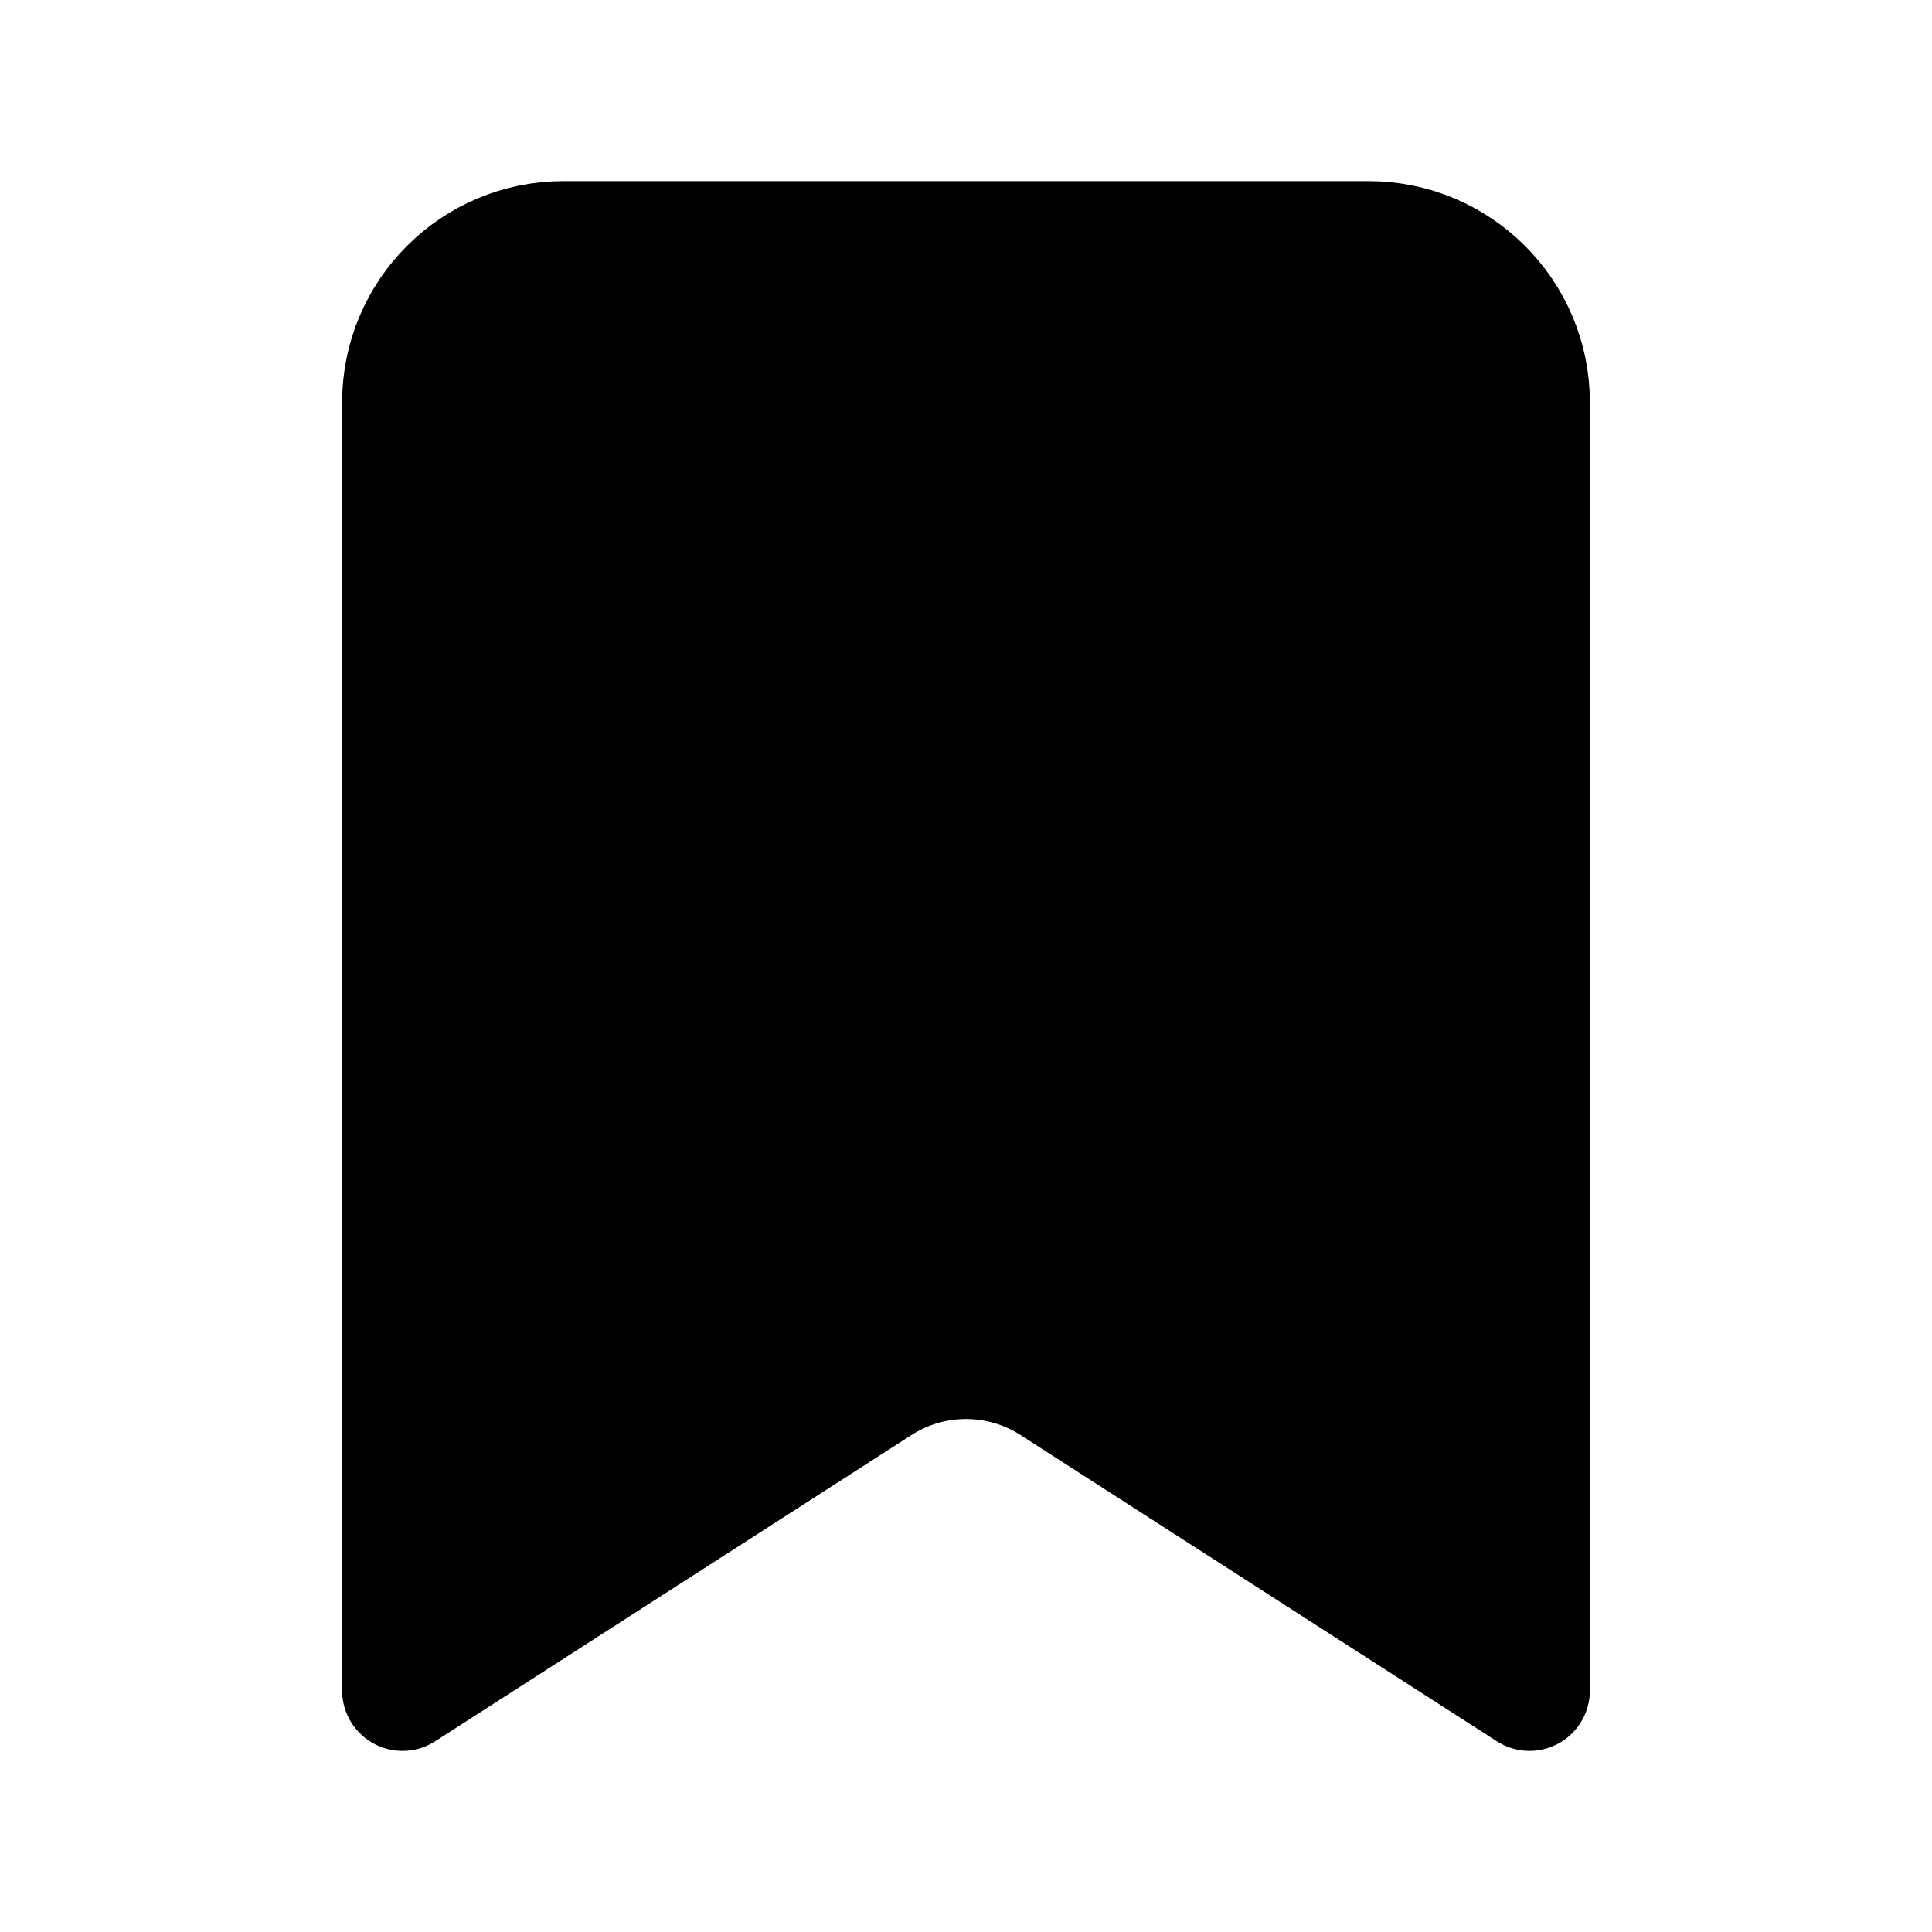
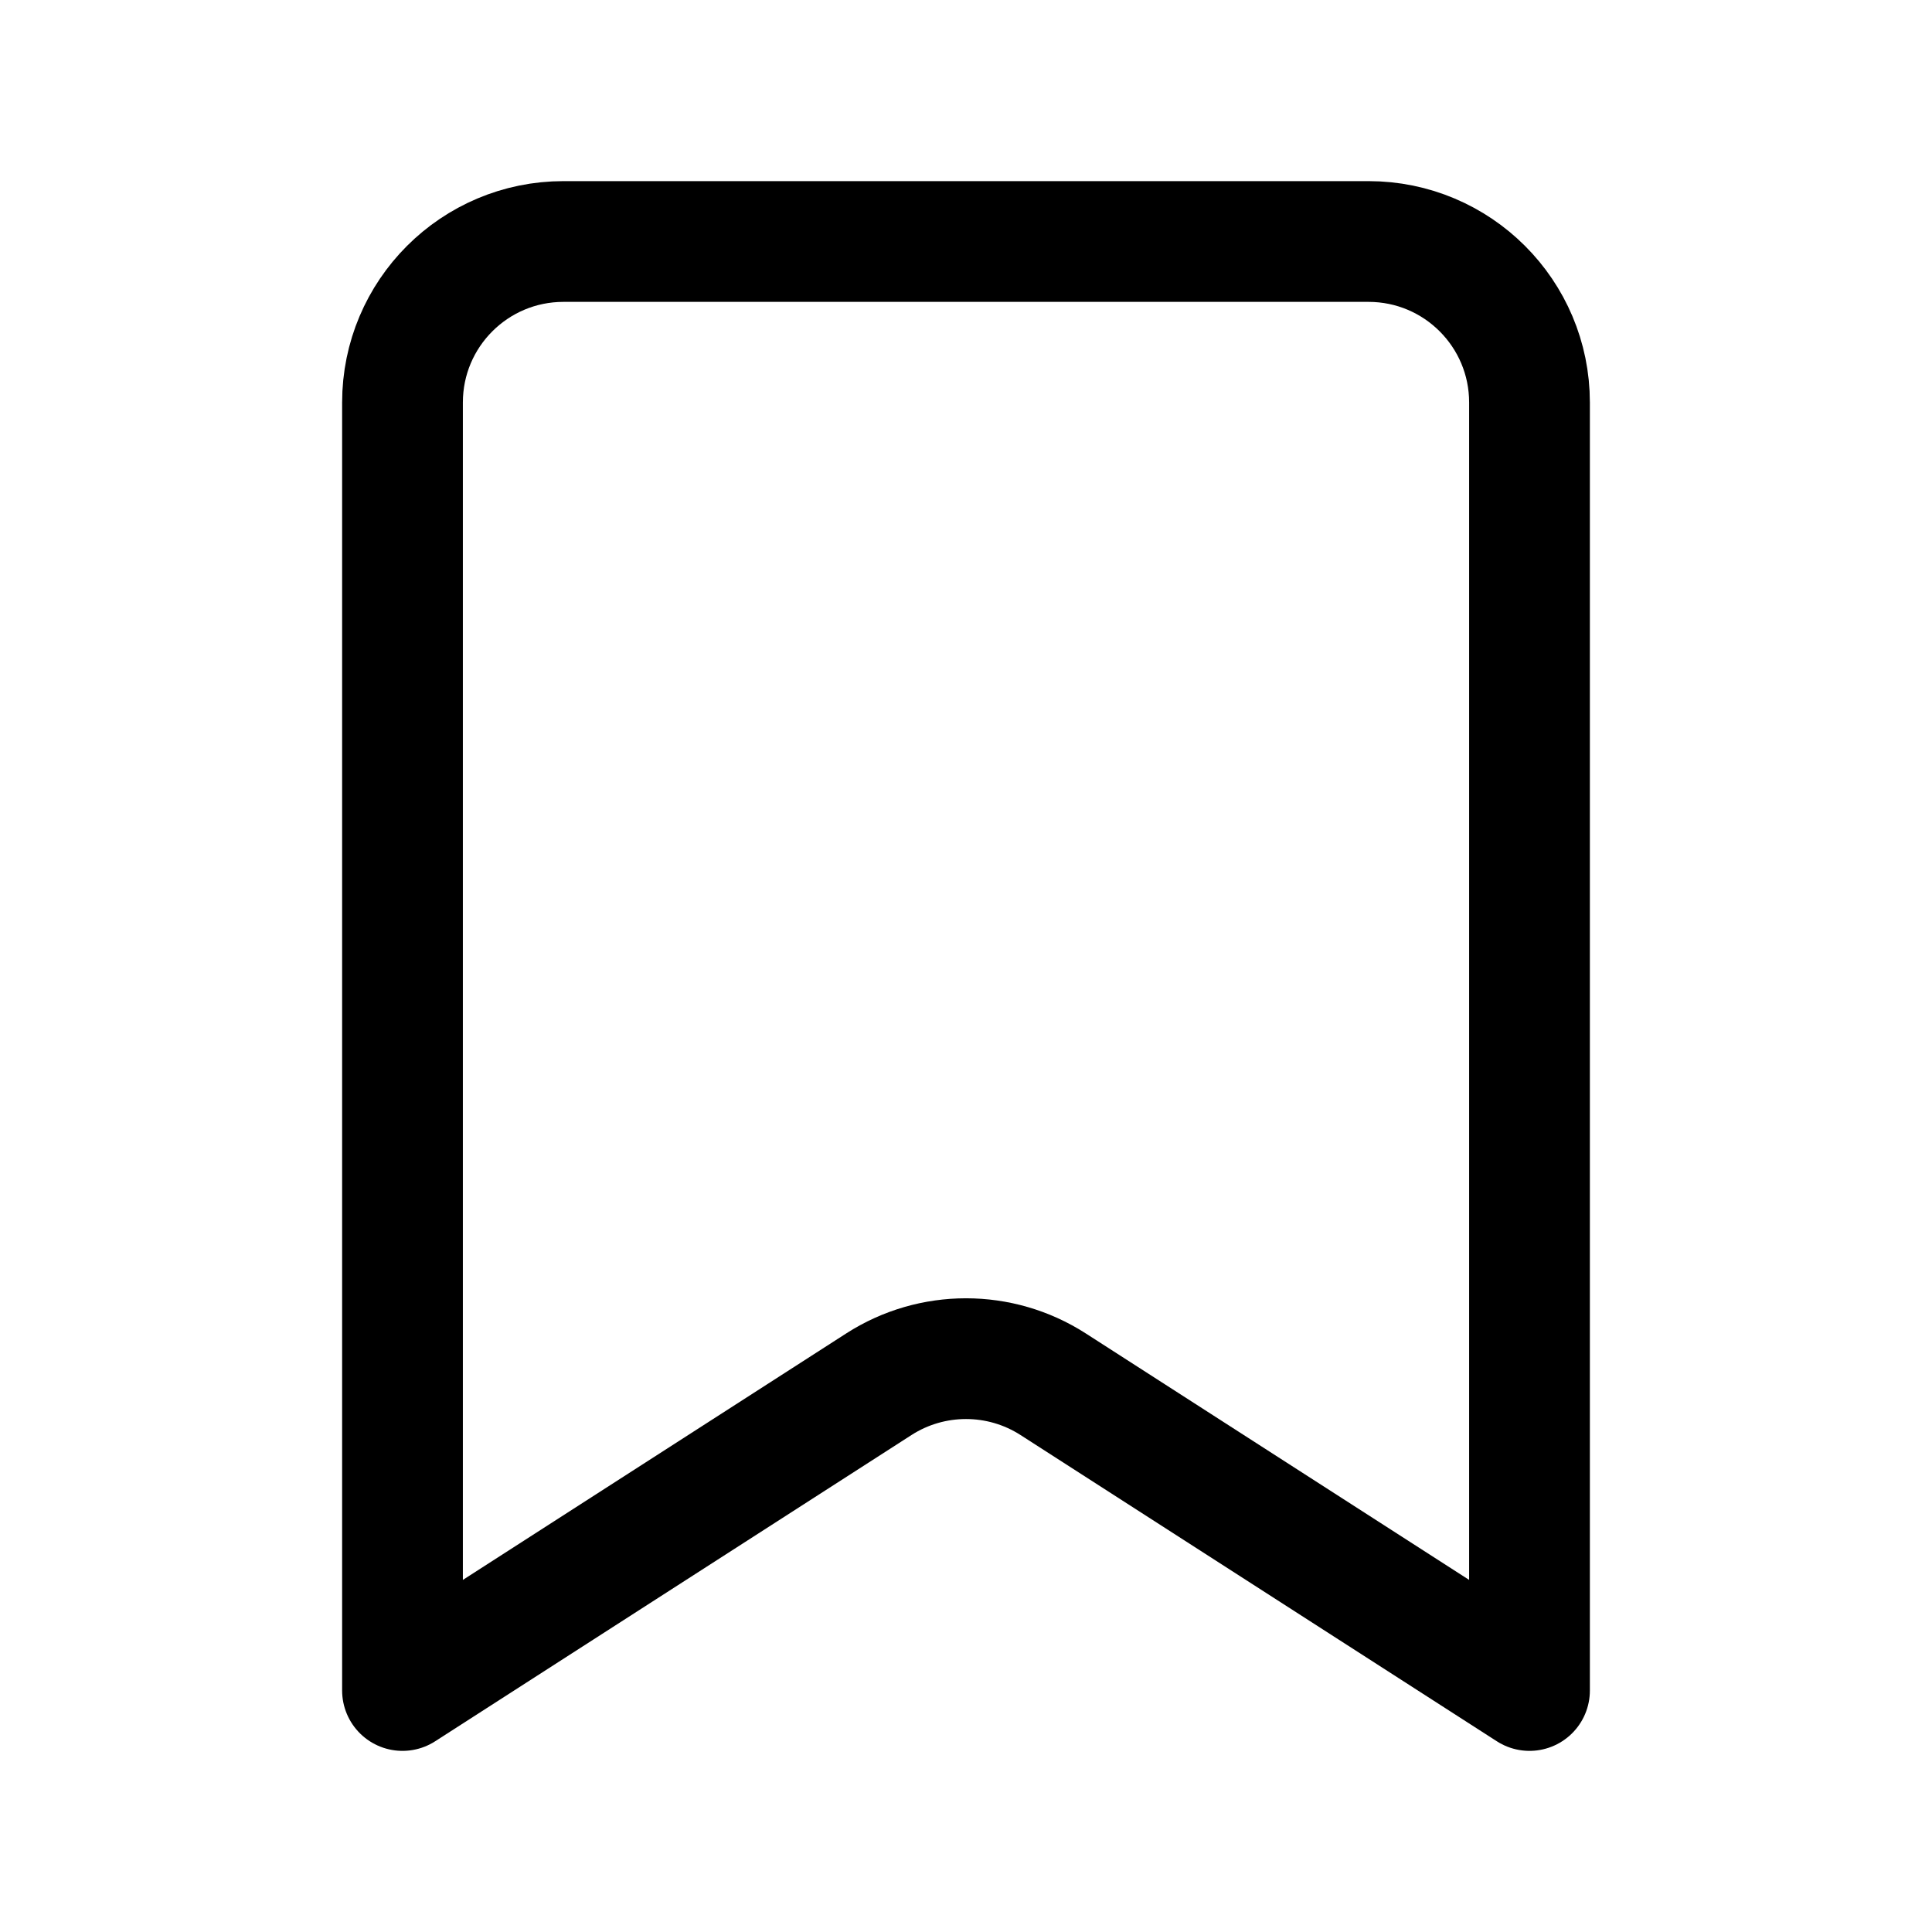
- <svg xmlns="http://www.w3.org/2000/svg" width="24" height="24" viewBox="0 0 24 24" fill="none">
-   <path d="M5 21V5C5 3.895 5.895 3 7 3H17C18.105 3 19 3.895 19 5V21L13.082 17.195C12.423 16.772 11.577 16.772 10.918 17.195L5 21Z" fill="currentColor" stroke="currentColor" stroke-width="1.5" stroke-linecap="round" stroke-linejoin="round" />
+ <svg xmlns="http://www.w3.org/2000/svg" width="24" height="24" stroke-width="1.5" viewBox="0 0 24 24" fill="none">
+   <path d="M5 21V5C5 3.895 5.895 3 7 3H17C18.105 3 19 3.895 19 5V21L13.082 17.195C12.423 16.772 11.577 16.772 10.918 17.195L5 21Z" stroke="currentColor" stroke-linecap="round" stroke-linejoin="round" />
</svg>
